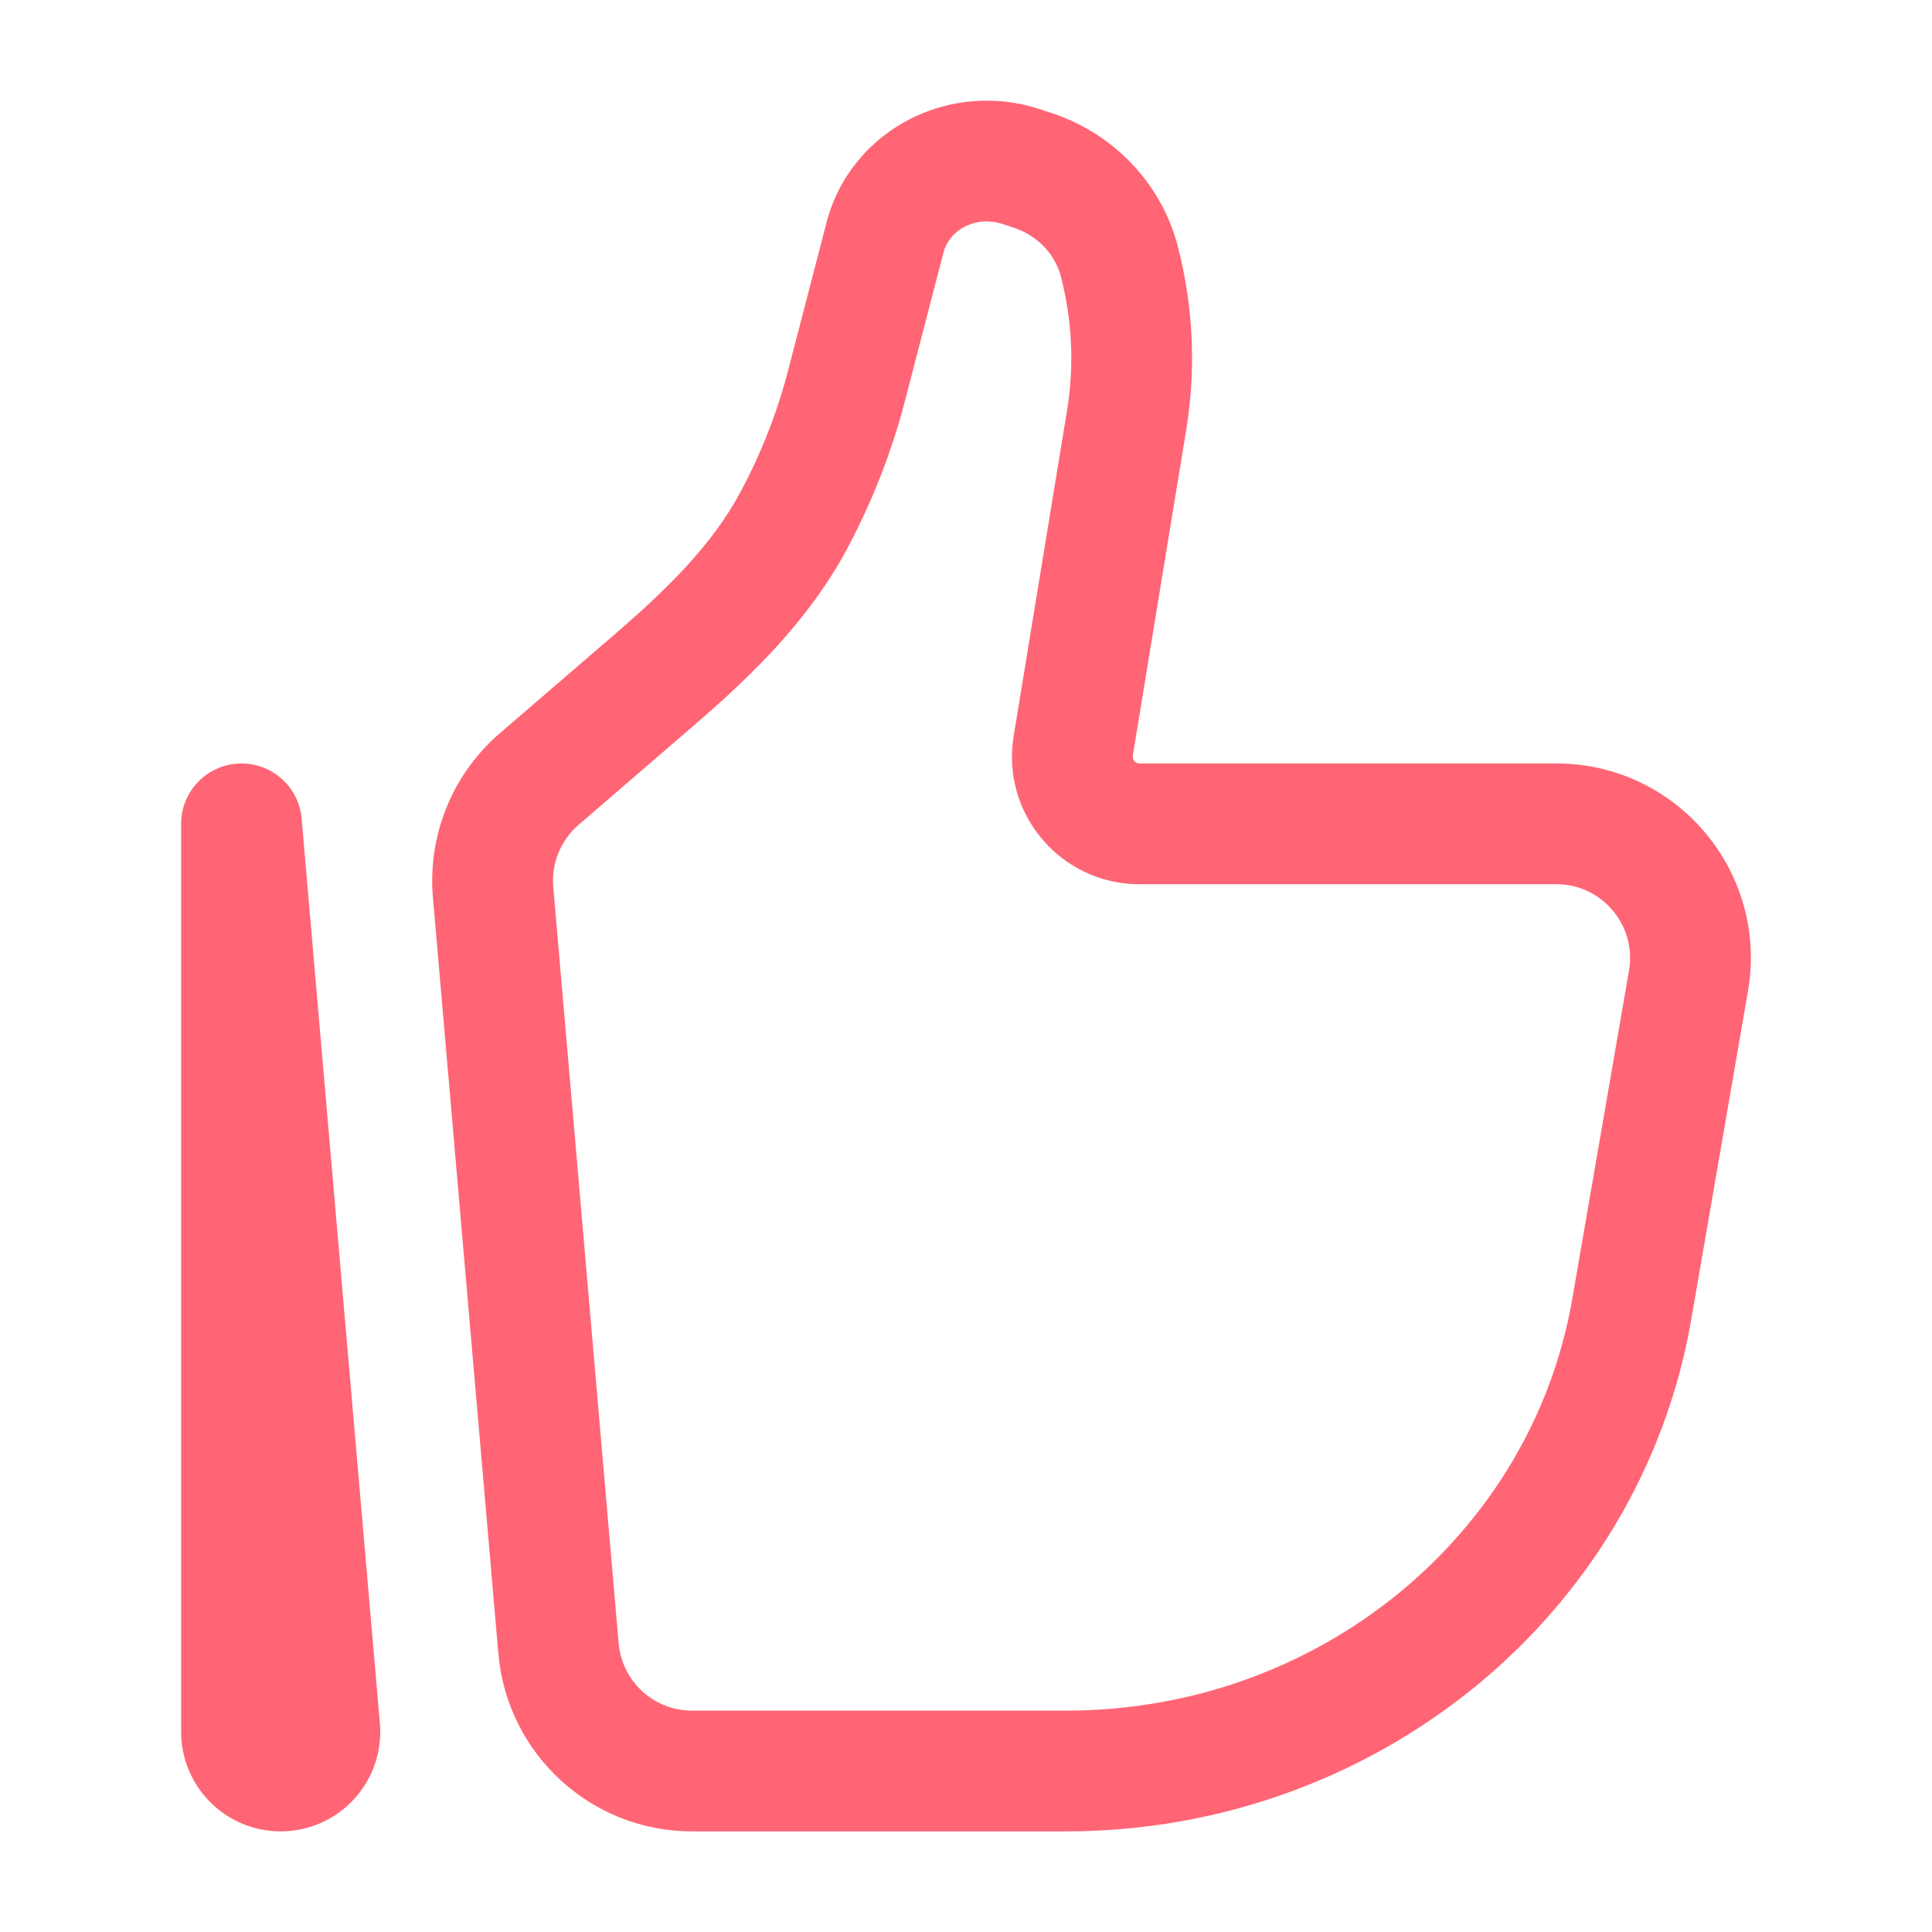
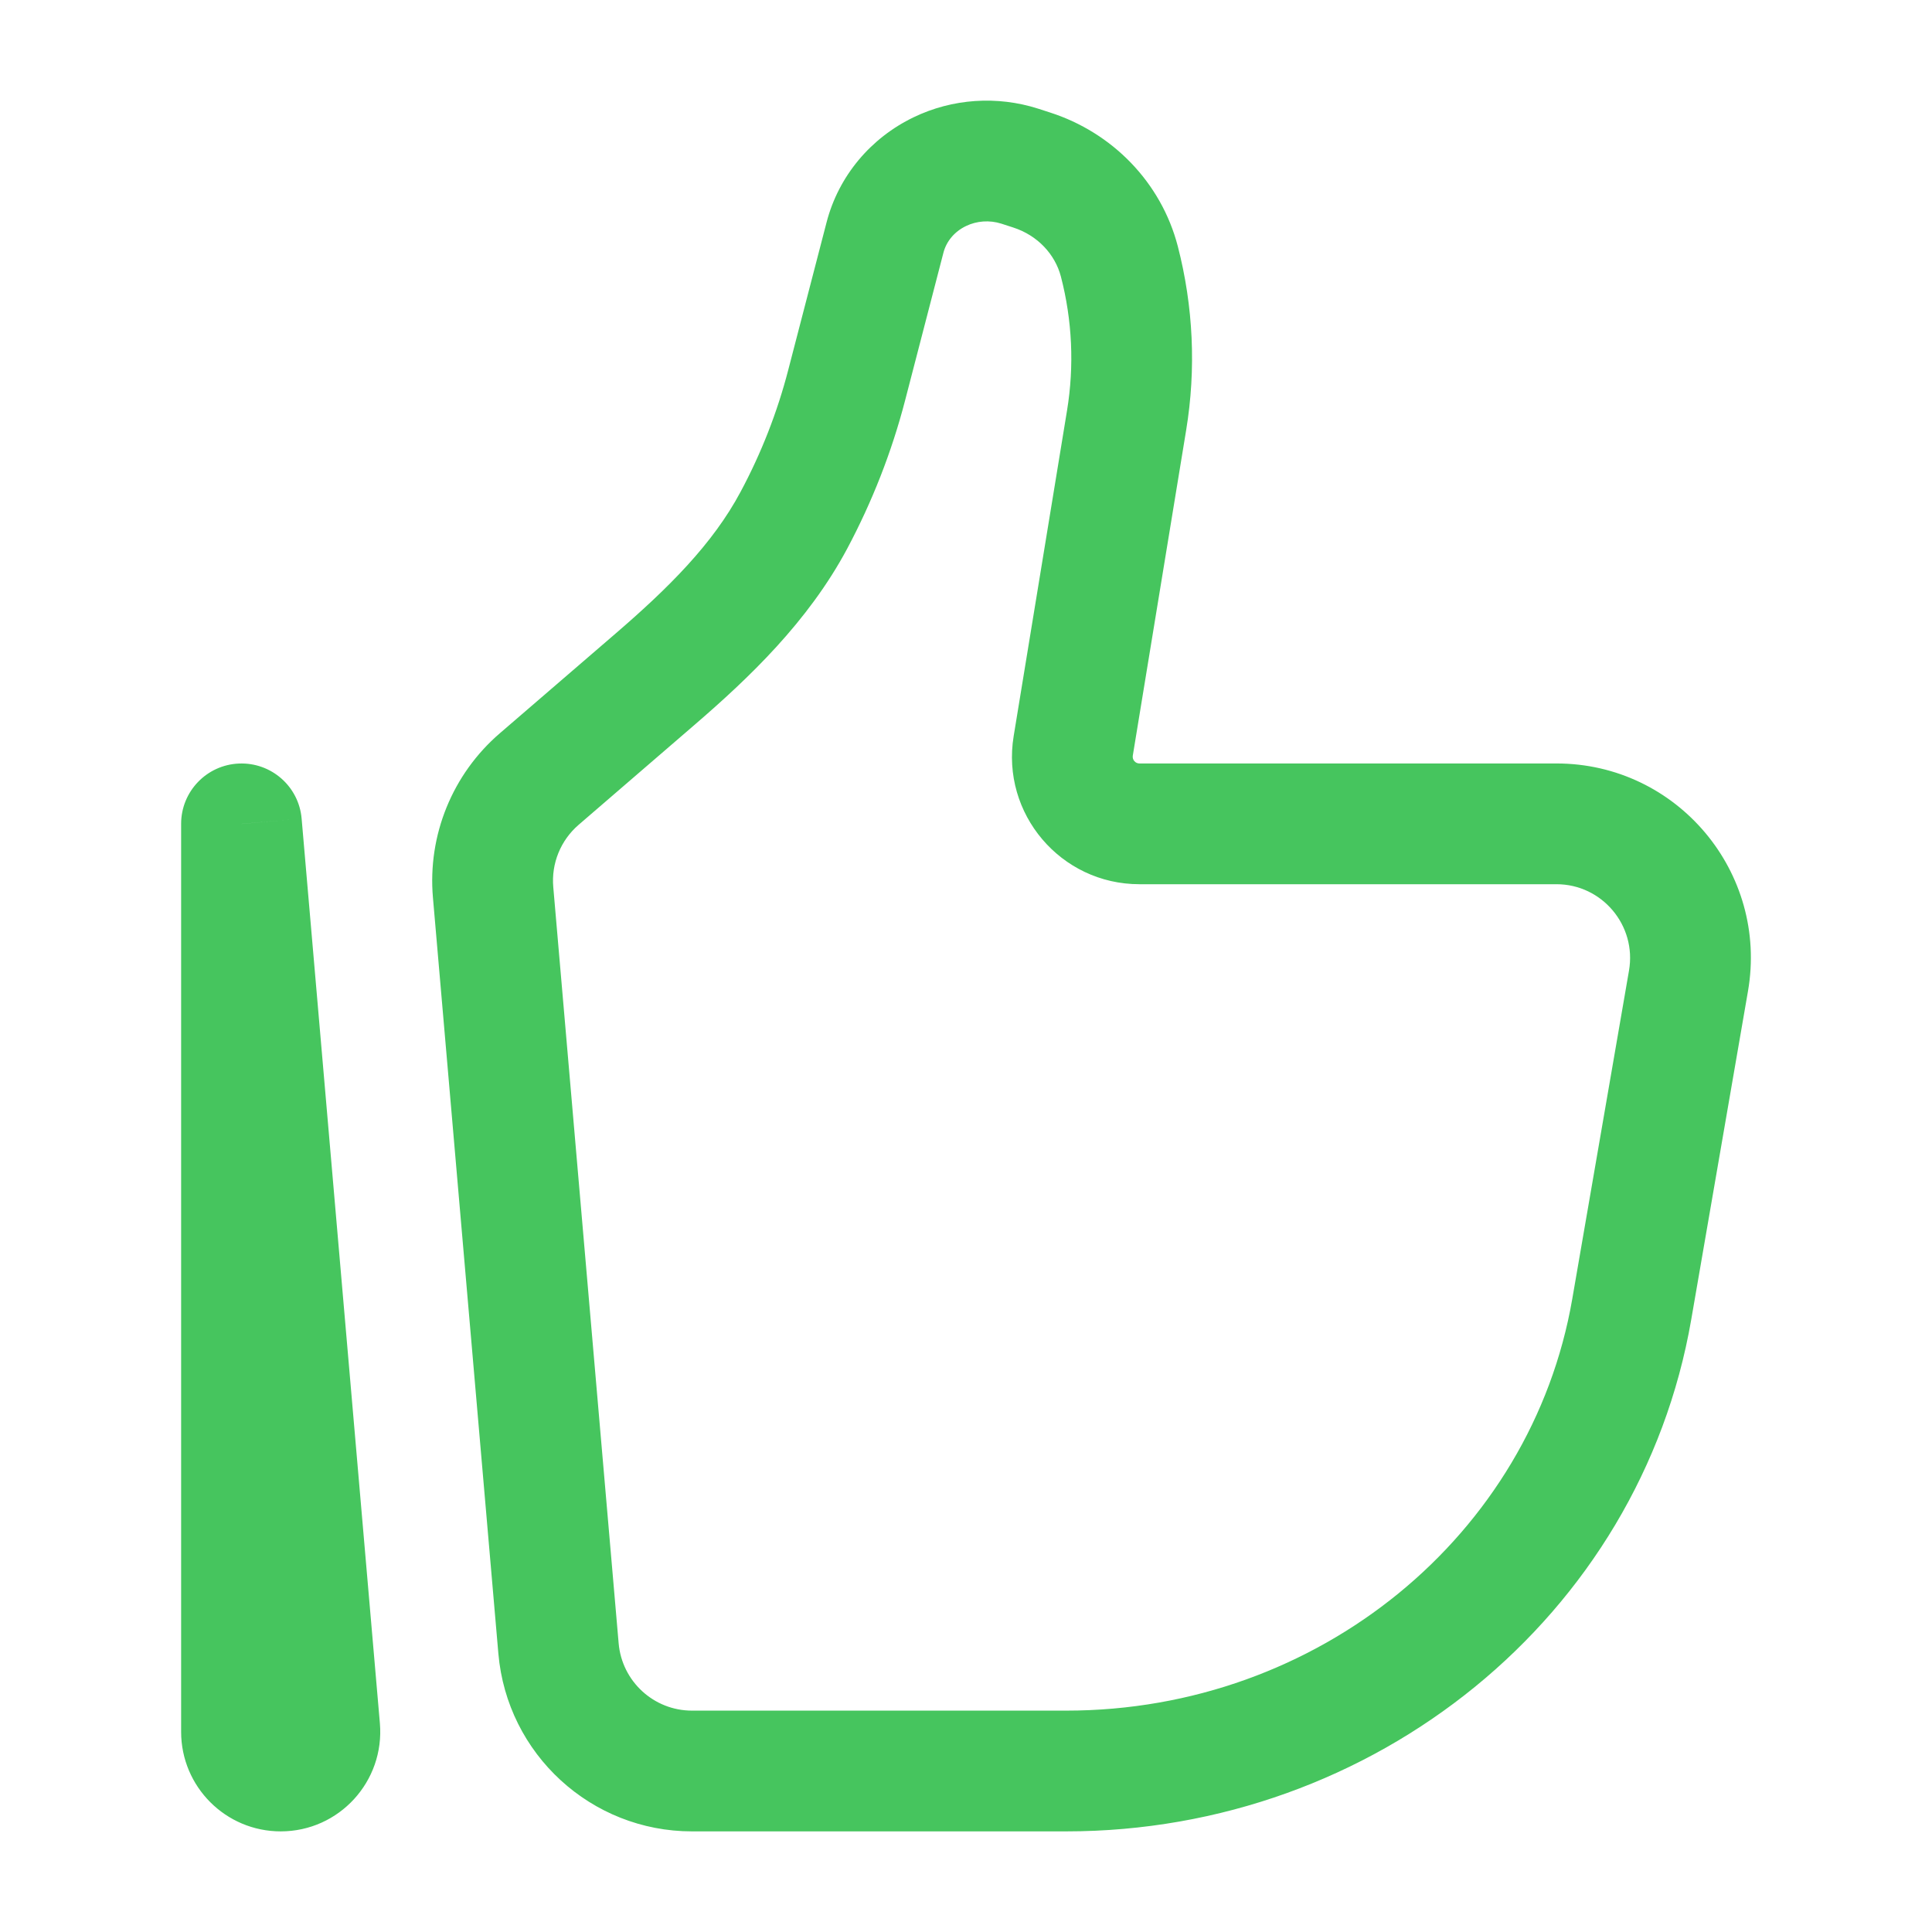
<svg xmlns="http://www.w3.org/2000/svg" width="20px" height="20px" viewBox="0 0 24 24" fill="red">
-   <path d="M20.975 12.185L20.236 12.057L20.975 12.185ZM20.27 16.265L19.531 16.137L20.27 16.265ZM6.938 20.477L6.191 20.542L6.938 20.477ZM6.126 11.084L6.873 11.02L6.126 11.084ZM13.995 5.221L14.735 5.343V5.343L13.995 5.221ZM13.332 9.266L14.072 9.387V9.387L13.332 9.266ZM6.698 9.677L6.209 9.109H6.209L6.698 9.677ZM8.137 8.438L8.626 9.006H8.626L8.137 8.438ZM10.518 4.784L9.792 4.595L10.518 4.784ZM10.994 2.95L11.72 3.138V3.138L10.994 2.95ZM12.668 2.064L12.438 2.778L12.438 2.778L12.668 2.064ZM12.813 2.111L13.042 1.397L13.042 1.397L12.813 2.111ZM9.862 6.463L10.524 6.816V6.816L9.862 6.463ZM13.905 3.248L13.179 3.436V3.436L13.905 3.248ZM11.674 2.132L11.349 1.457V1.457L11.674 2.132ZM3.972 21.471L3.224 21.535L3.972 21.471ZM3 10.234L3.747 10.17C3.713 9.769 3.369 9.468 2.968 9.485C2.566 9.502 2.25 9.833 2.25 10.234H3ZM20.236 12.057L19.531 16.137L21.009 16.393L21.714 12.313L20.236 12.057ZM13.245 21.25H8.596V22.75H13.245V21.25ZM7.685 20.413L6.873 11.02L5.378 11.149L6.191 20.542L7.685 20.413ZM19.531 16.137C19.024 19.068 16.381 21.25 13.245 21.25V22.75C17.071 22.75 20.371 20.081 21.009 16.393L19.531 16.137ZM13.255 5.1L12.592 9.145L14.072 9.387L14.735 5.343L13.255 5.1ZM7.188 10.246L8.626 9.006L7.647 7.87L6.209 9.109L7.188 10.246ZM11.244 4.972L11.72 3.138L10.268 2.762L9.792 4.595L11.244 4.972ZM12.438 2.778L12.583 2.825L13.042 1.397L12.897 1.35L12.438 2.778ZM10.524 6.816C10.835 6.232 11.078 5.613 11.244 4.972L9.792 4.595C9.656 5.121 9.457 5.629 9.2 6.109L10.524 6.816ZM12.583 2.825C12.89 2.923 13.107 3.16 13.179 3.436L14.631 3.059C14.425 2.267 13.819 1.646 13.042 1.397L12.583 2.825ZM11.72 3.138C11.755 3.003 11.852 2.879 12 2.808L11.349 1.457C10.817 1.713 10.417 2.186 10.268 2.762L11.72 3.138ZM12 2.808C12.134 2.743 12.293 2.732 12.438 2.778L12.897 1.35C12.387 1.187 11.831 1.224 11.349 1.457L12 2.808ZM14.154 10.984H19.335V9.484H14.154V10.984ZM4.719 21.406L3.747 10.17L2.253 10.299L3.224 21.535L4.719 21.406ZM3.75 21.513V10.234H2.25V21.513H3.75ZM3.224 21.535C3.211 21.383 3.331 21.25 3.487 21.25V22.75C4.213 22.75 4.781 22.128 4.719 21.406L3.224 21.535ZM14.735 5.343C14.86 4.583 14.824 3.805 14.631 3.059L13.179 3.436C13.32 3.979 13.346 4.546 13.255 5.1L14.735 5.343ZM8.596 21.25C8.122 21.25 7.726 20.887 7.685 20.413L6.191 20.542C6.299 21.79 7.343 22.75 8.596 22.75V21.25ZM8.626 9.006C9.306 8.42 10.039 7.723 10.524 6.816L9.2 6.109C8.854 6.758 8.303 7.305 7.647 7.87L8.626 9.006ZM21.714 12.313C21.97 10.836 20.834 9.484 19.335 9.484V10.984C19.901 10.984 20.333 11.496 20.236 12.057L21.714 12.313ZM3.487 21.25C3.633 21.25 3.75 21.368 3.75 21.513H2.25C2.25 22.195 2.803 22.75 3.487 22.75V21.25ZM12.592 9.145C12.434 10.108 13.177 10.984 14.154 10.984V9.484C14.104 9.484 14.064 9.439 14.072 9.387L12.592 9.145ZM6.873 11.02C6.847 10.726 6.965 10.438 7.188 10.246L6.209 9.109C5.62 9.616 5.311 10.375 5.378 11.149L6.873 11.02Z" fill="#FF6575" />
+   <path d="M20.975 12.185L20.236 12.057L20.975 12.185ZM20.27 16.265L19.531 16.137L20.27 16.265ZM6.938 20.477L6.191 20.542L6.938 20.477ZM6.126 11.084L6.873 11.02L6.126 11.084ZM13.995 5.221L14.735 5.343V5.343L13.995 5.221ZM13.332 9.266L14.072 9.387V9.387L13.332 9.266ZM6.698 9.677L6.209 9.109H6.209L6.698 9.677ZM8.137 8.438L8.626 9.006H8.626L8.137 8.438ZM10.518 4.784L9.792 4.595L10.518 4.784ZM10.994 2.95L11.72 3.138V3.138L10.994 2.95ZM12.668 2.064L12.438 2.778L12.438 2.778L12.668 2.064ZM12.813 2.111L13.042 1.397L13.042 1.397L12.813 2.111ZM9.862 6.463L10.524 6.816V6.816L9.862 6.463ZM13.905 3.248L13.179 3.436V3.436L13.905 3.248ZM11.674 2.132L11.349 1.457V1.457L11.674 2.132ZM3.972 21.471L3.224 21.535L3.972 21.471ZM3 10.234L3.747 10.17C3.713 9.769 3.369 9.468 2.968 9.485C2.566 9.502 2.25 9.833 2.25 10.234H3ZM20.236 12.057L19.531 16.137L21.009 16.393L21.714 12.313L20.236 12.057ZM13.245 21.25H8.596V22.75H13.245V21.25ZM7.685 20.413L6.873 11.02L5.378 11.149L6.191 20.542L7.685 20.413ZM19.531 16.137C19.024 19.068 16.381 21.25 13.245 21.25V22.75C17.071 22.75 20.371 20.081 21.009 16.393L19.531 16.137ZM13.255 5.1L12.592 9.145L14.072 9.387L14.735 5.343L13.255 5.1ZM7.188 10.246L8.626 9.006L7.647 7.87L6.209 9.109L7.188 10.246ZM11.244 4.972L11.72 3.138L10.268 2.762L9.792 4.595L11.244 4.972ZM12.438 2.778L12.583 2.825L13.042 1.397L12.897 1.35L12.438 2.778ZM10.524 6.816C10.835 6.232 11.078 5.613 11.244 4.972L9.792 4.595C9.656 5.121 9.457 5.629 9.2 6.109L10.524 6.816ZM12.583 2.825C12.89 2.923 13.107 3.16 13.179 3.436L14.631 3.059C14.425 2.267 13.819 1.646 13.042 1.397L12.583 2.825ZM11.72 3.138C11.755 3.003 11.852 2.879 12 2.808L11.349 1.457C10.817 1.713 10.417 2.186 10.268 2.762L11.72 3.138ZM12 2.808C12.134 2.743 12.293 2.732 12.438 2.778L12.897 1.35C12.387 1.187 11.831 1.224 11.349 1.457L12 2.808ZM14.154 10.984H19.335V9.484H14.154V10.984ZM4.719 21.406L3.747 10.17L2.253 10.299L3.224 21.535L4.719 21.406ZM3.75 21.513V10.234H2.25V21.513H3.75ZM3.224 21.535C3.211 21.383 3.331 21.25 3.487 21.25V22.75C4.213 22.75 4.781 22.128 4.719 21.406L3.224 21.535ZM14.735 5.343C14.86 4.583 14.824 3.805 14.631 3.059L13.179 3.436C13.32 3.979 13.346 4.546 13.255 5.1L14.735 5.343ZM8.596 21.25C8.122 21.25 7.726 20.887 7.685 20.413L6.191 20.542C6.299 21.79 7.343 22.75 8.596 22.75V21.25ZM8.626 9.006C9.306 8.42 10.039 7.723 10.524 6.816L9.2 6.109C8.854 6.758 8.303 7.305 7.647 7.87L8.626 9.006ZM21.714 12.313C21.97 10.836 20.834 9.484 19.335 9.484V10.984C19.901 10.984 20.333 11.496 20.236 12.057L21.714 12.313ZM3.487 21.25C3.633 21.25 3.75 21.368 3.75 21.513H2.25C2.25 22.195 2.803 22.75 3.487 22.75V21.25ZM12.592 9.145C12.434 10.108 13.177 10.984 14.154 10.984V9.484C14.104 9.484 14.064 9.439 14.072 9.387L12.592 9.145ZM6.873 11.02C6.847 10.726 6.965 10.438 7.188 10.246L6.209 9.109C5.62 9.616 5.311 10.375 5.378 11.149L6.873 11.02Z" fill="#46c55e" />
</svg>
